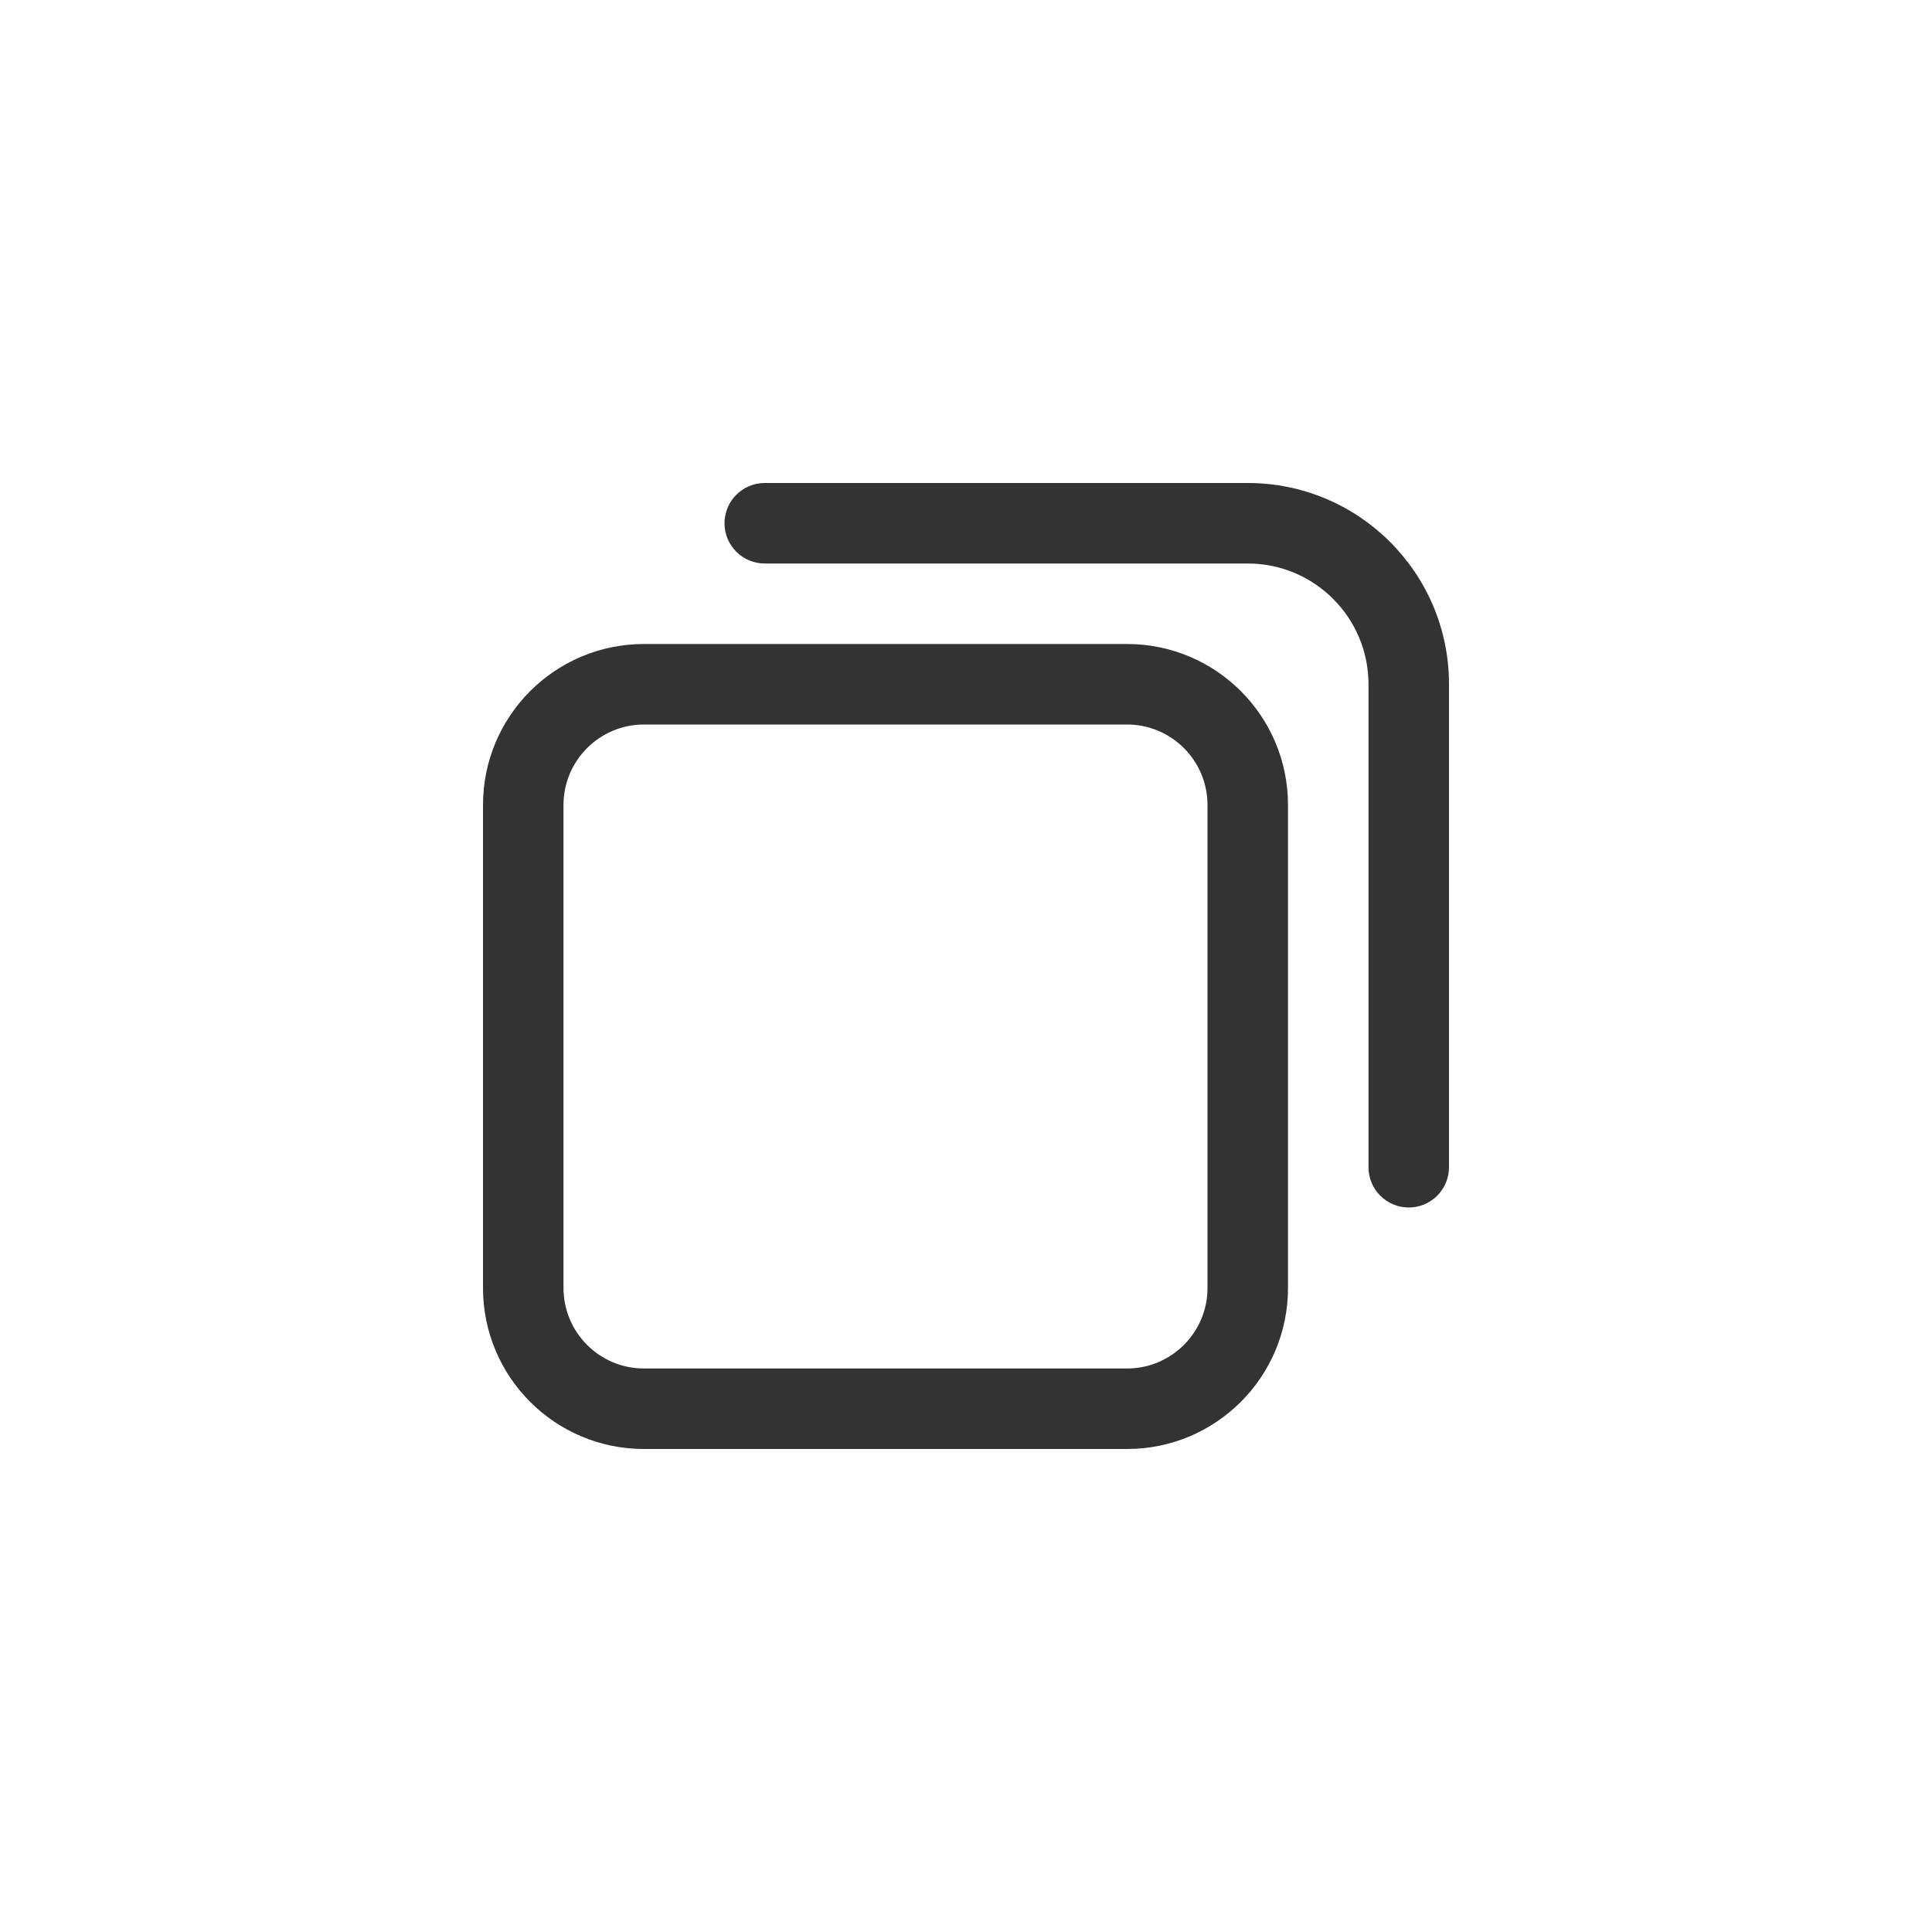
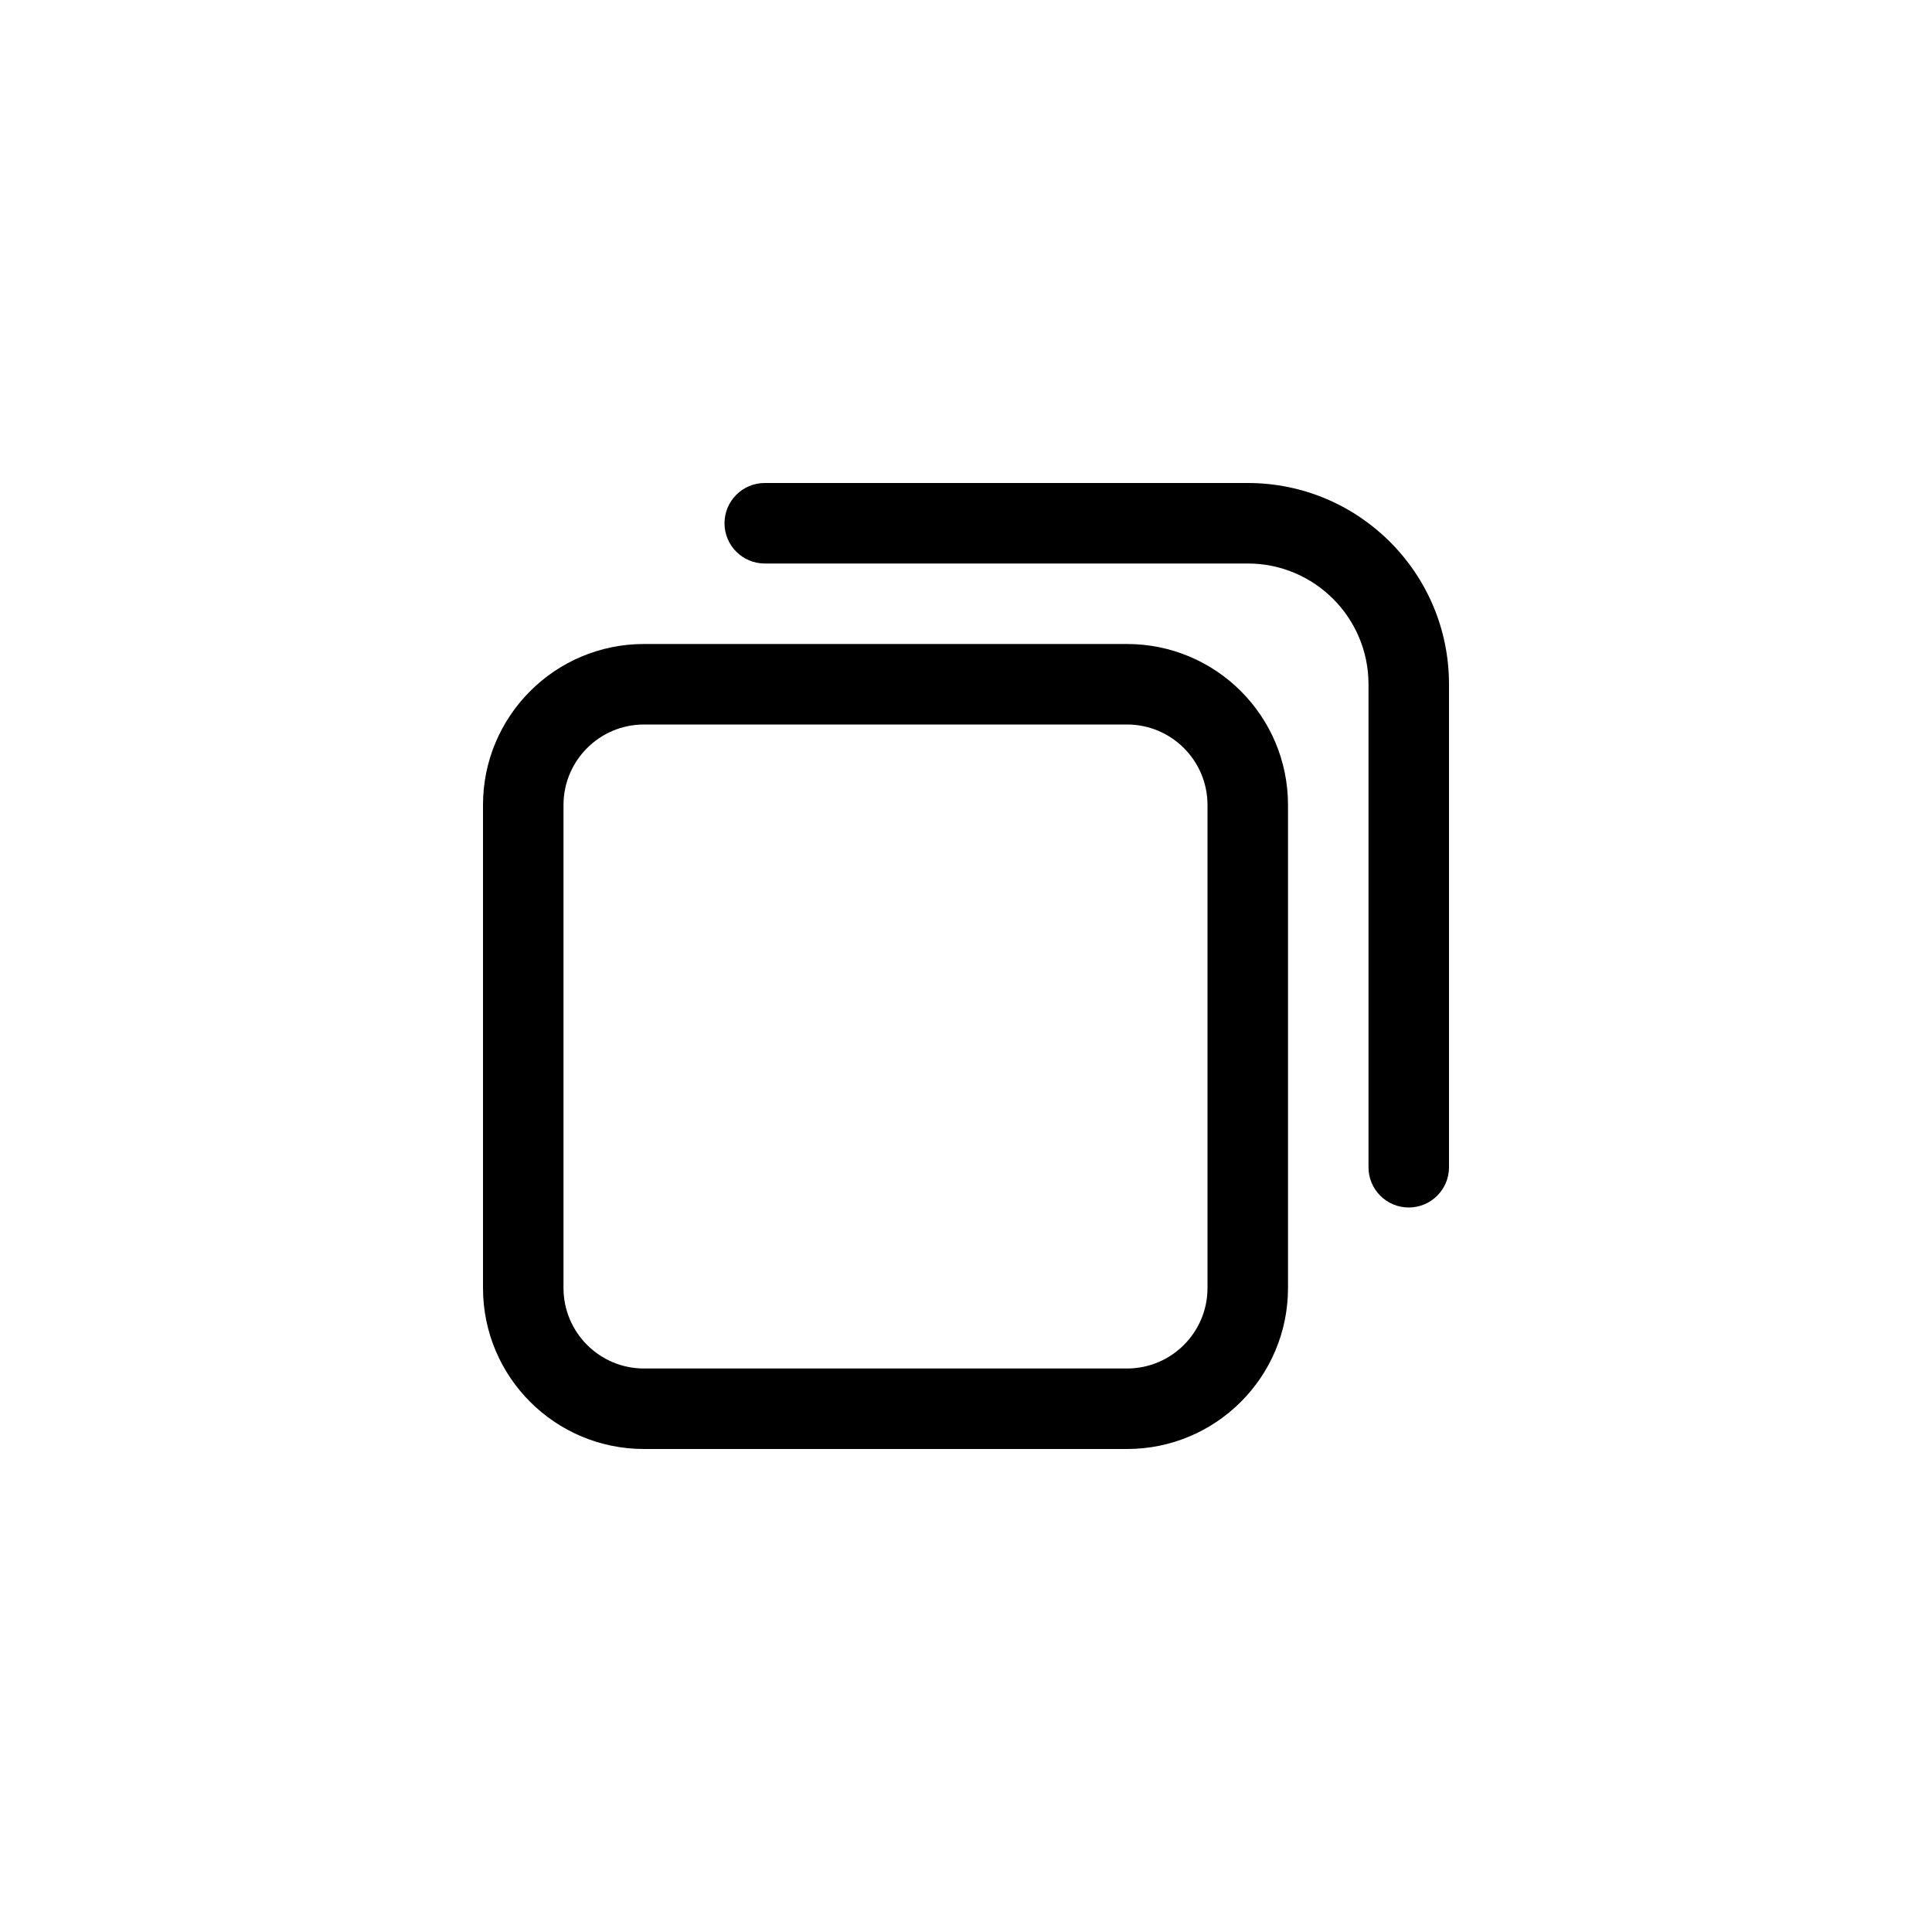
<svg xmlns="http://www.w3.org/2000/svg" width="24" height="24" viewBox="0 0 24 24" fill="none">
-   <path fill-rule="evenodd" clip-rule="evenodd" d="M17 14.5C17 14.776 17.224 15 17.5 15C17.776 15 18 14.776 18 14.5V8.5C18 7.119 16.881 6 15.5 6H9.5C9.224 6 9 6.224 9 6.5C9 6.776 9.224 7 9.5 7H15.5C16.328 7 17 7.672 17 8.5V14.5ZM14 9H8C7.448 9 7 9.448 7 10V16C7 16.552 7.448 17 8 17H14C14.552 17 15 16.552 15 16V10C15 9.448 14.552 9 14 9ZM8 8C6.895 8 6 8.895 6 10V16C6 17.105 6.895 18 8 18H14C15.105 18 16 17.105 16 16V10C16 8.895 15.105 8 14 8H8Z" fill="#333333" />
+   <path fill-rule="evenodd" clip-rule="evenodd" d="M17 14.5C17 14.776 17.224 15 17.5 15C17.776 15 18 14.776 18 14.5V8.5C18 7.119 16.881 6 15.5 6H9.5C9.224 6 9 6.224 9 6.5C9 6.776 9.224 7 9.5 7H15.5C16.328 7 17 7.672 17 8.5V14.5ZM14 9H8C7.448 9 7 9.448 7 10V16C7 16.552 7.448 17 8 17H14C14.552 17 15 16.552 15 16V10C15 9.448 14.552 9 14 9ZM8 8C6.895 8 6 8.895 6 10V16C6 17.105 6.895 18 8 18H14C15.105 18 16 17.105 16 16V10C16 8.895 15.105 8 14 8H8Z" fill="currentColor" />
</svg>
